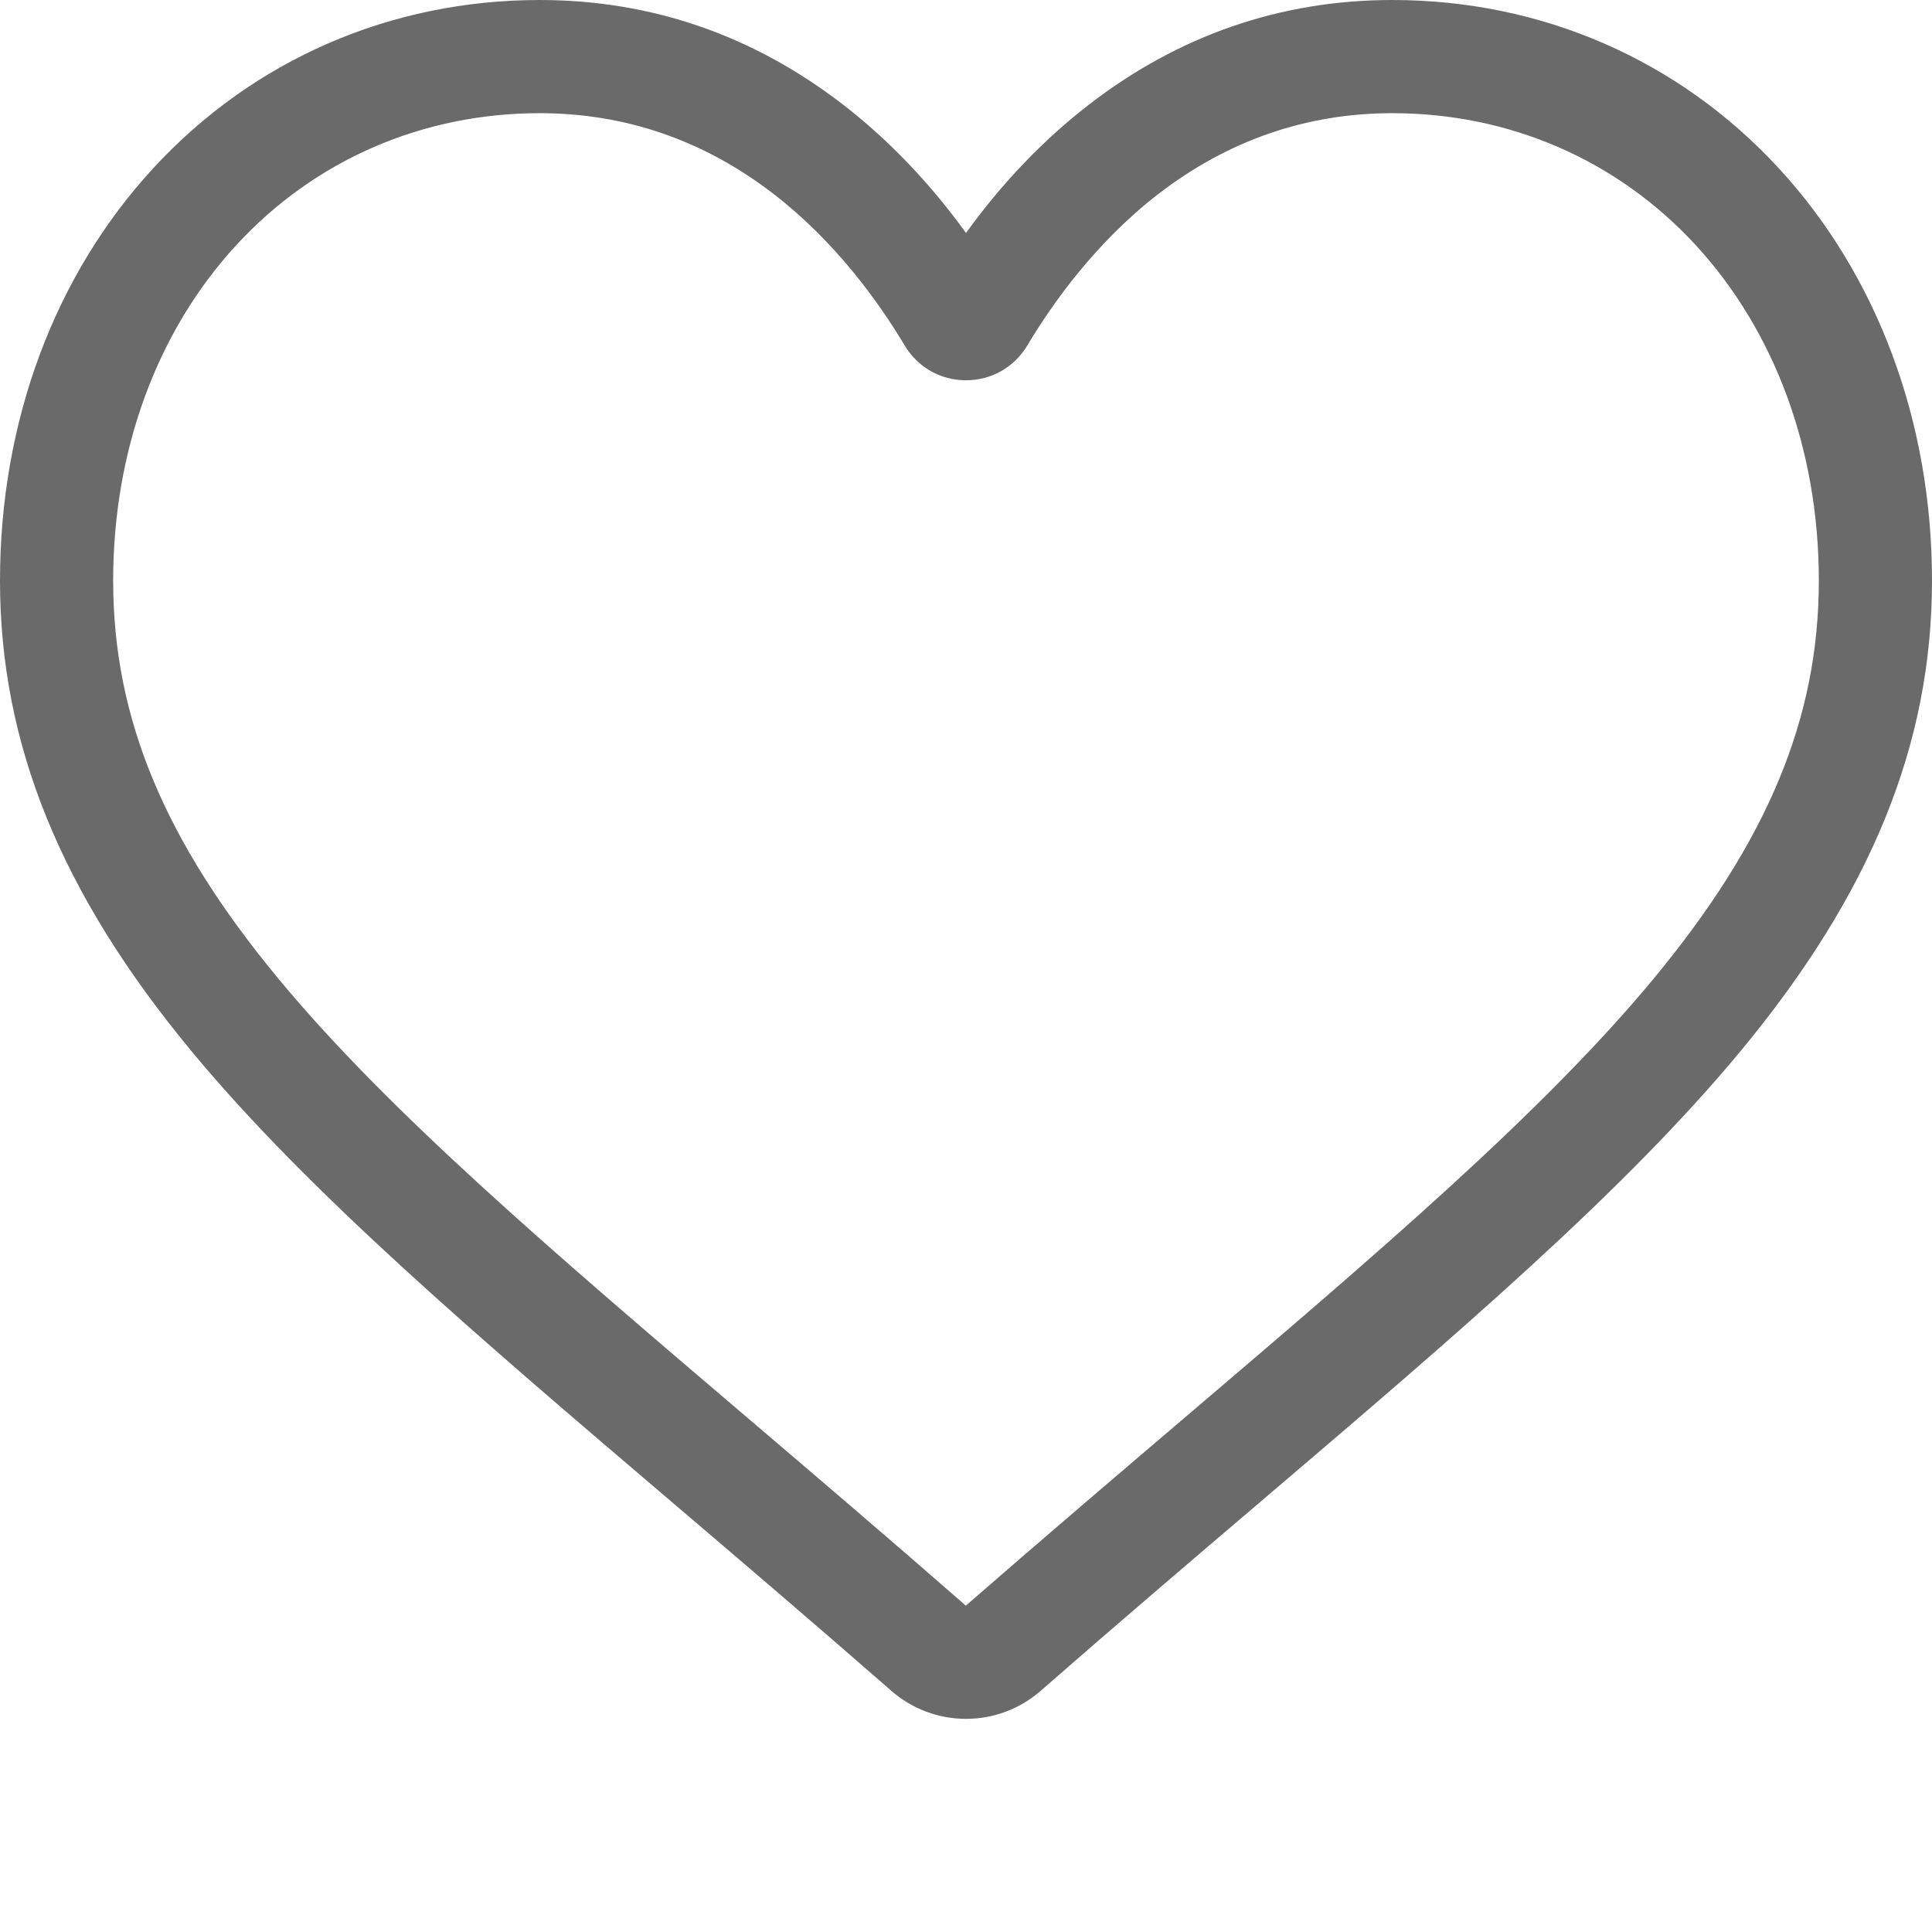
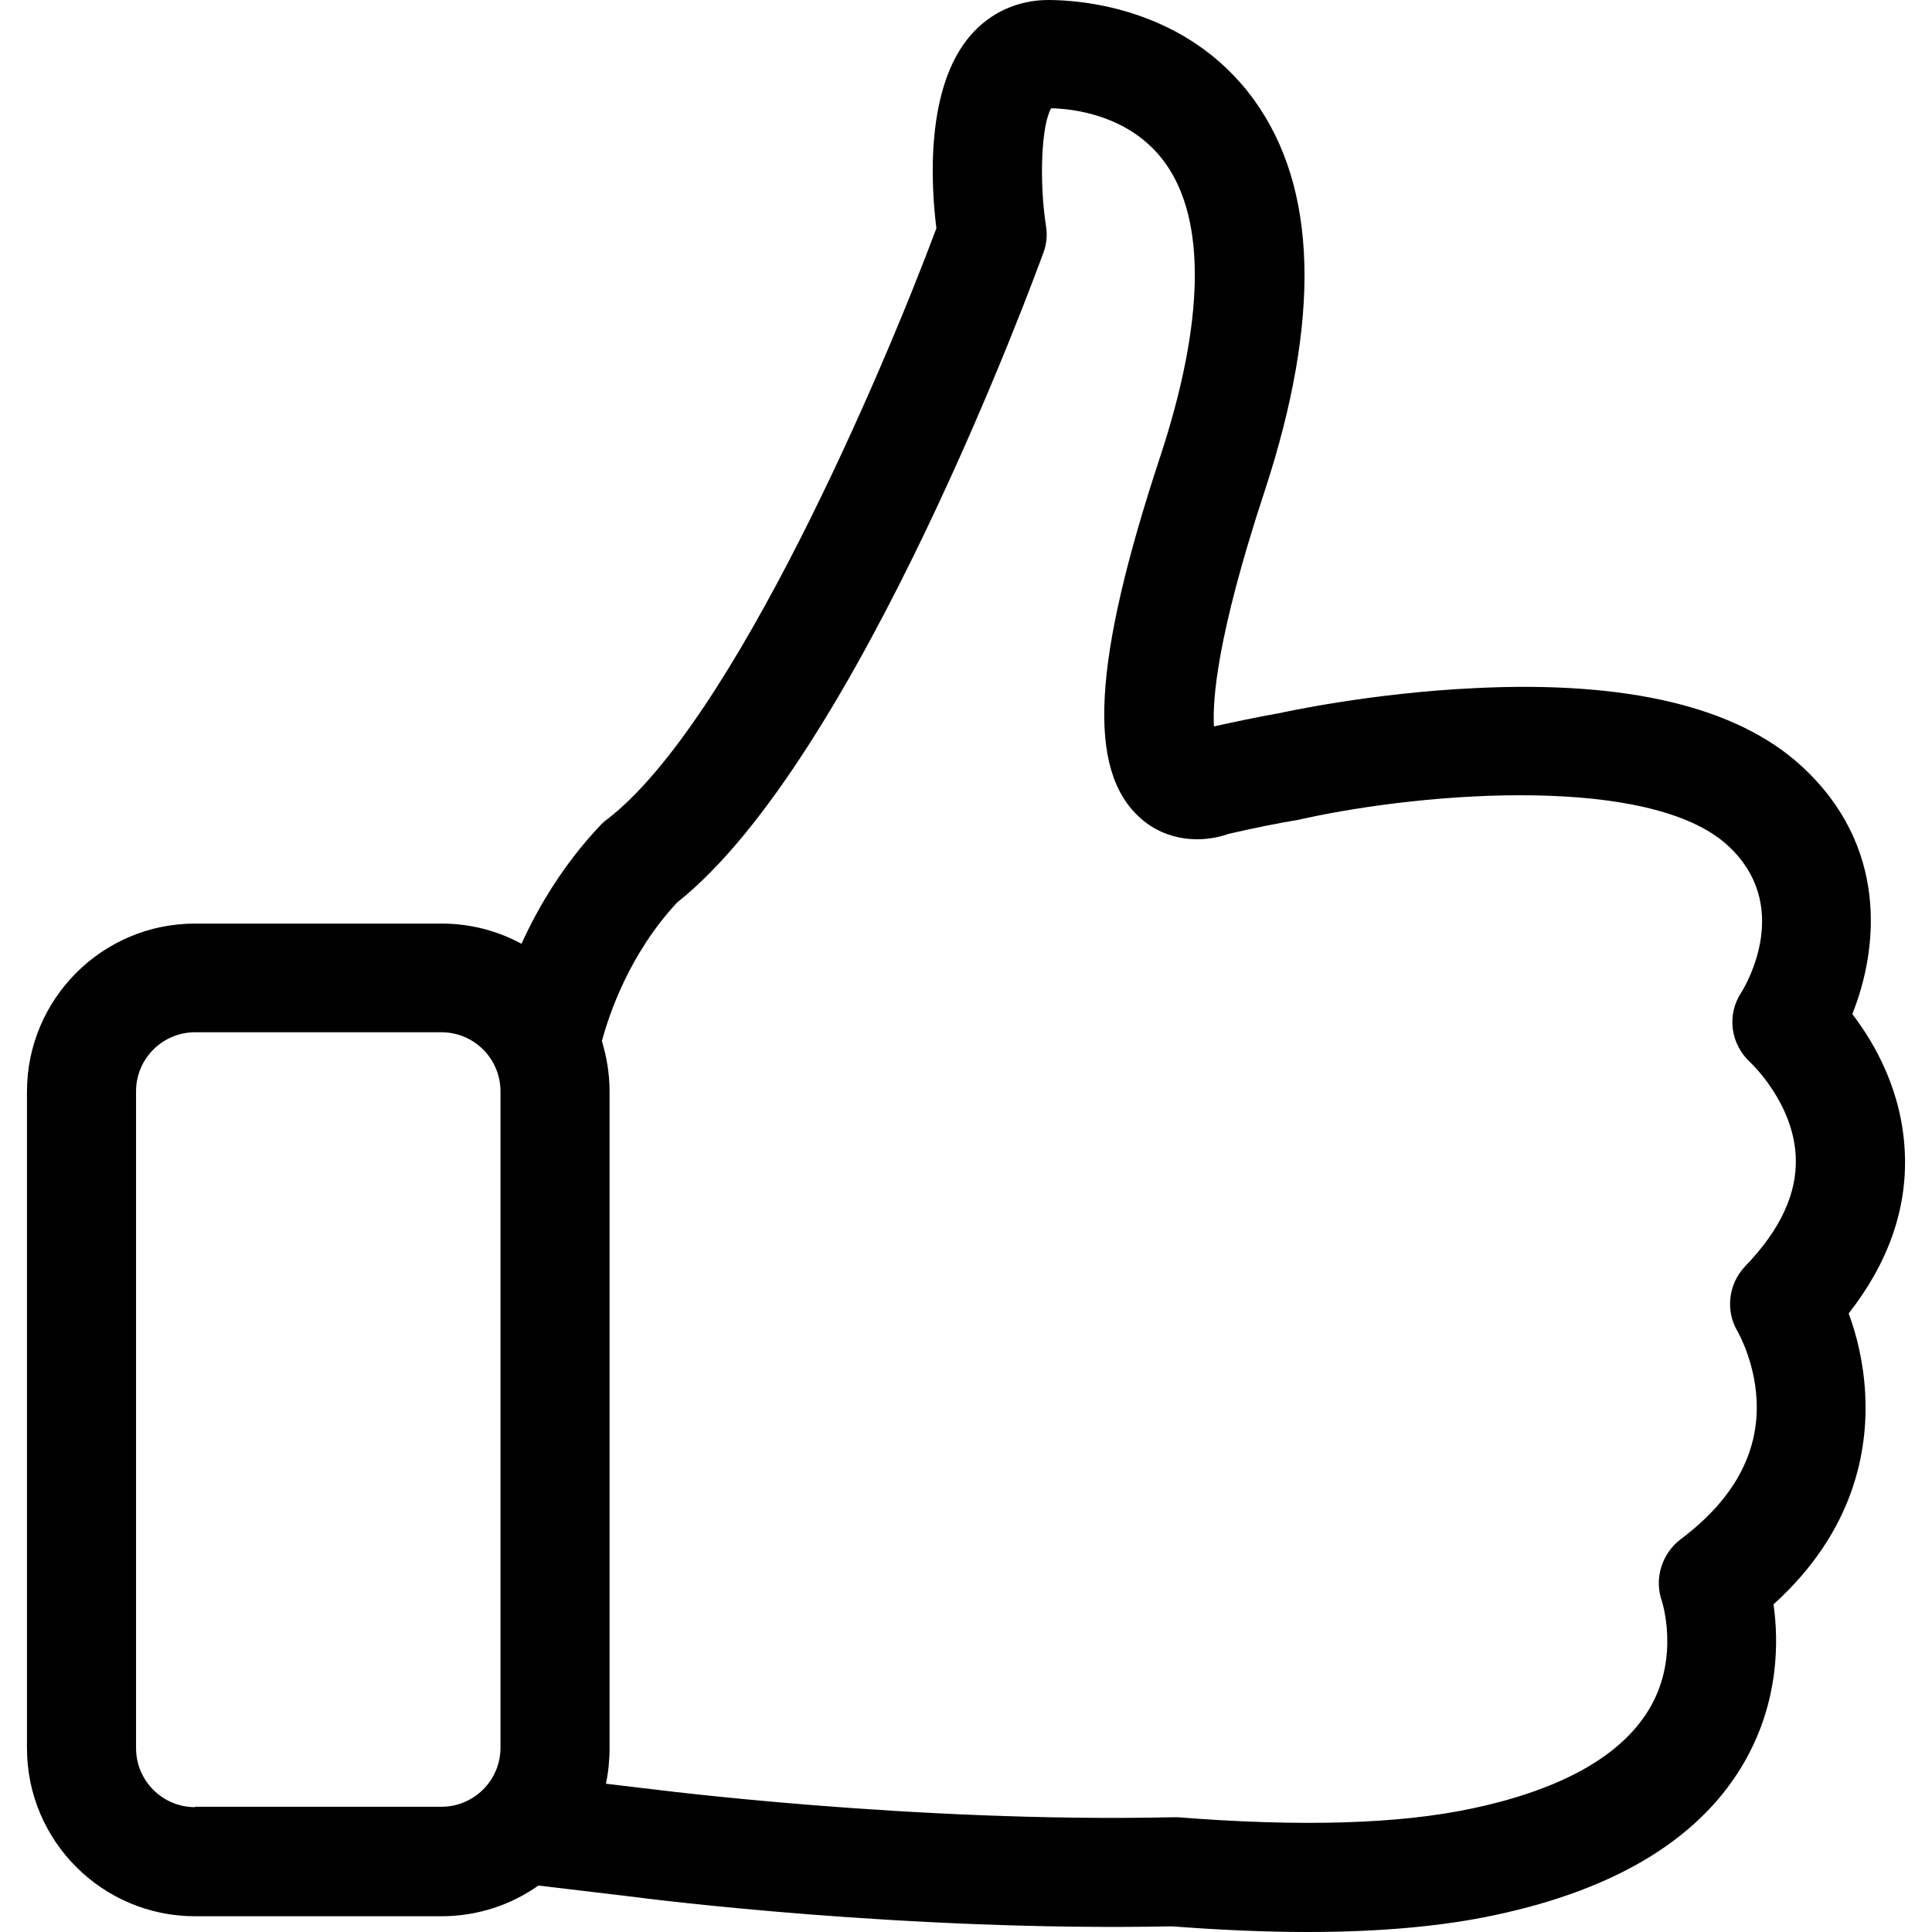
- <svg xmlns="http://www.w3.org/2000/svg" version="1.1" width="512" height="512" x="0" y="0" viewBox="0 0 512.001 512" style="enable-background:new 0 0 512 512" xml:space="preserve" class="">
+ <svg xmlns="http://www.w3.org/2000/svg" version="1.1" width="512" height="512" x="0" y="0" viewBox="0 0 478.2 478.2" style="enable-background:new 0 0 512 512" xml:space="preserve" class="">
  <g>
-     <path d="M256 455.516c-7.29 0-14.316-2.641-19.793-7.438-20.684-18.086-40.625-35.082-58.219-50.074l-.09-.078c-51.582-43.957-96.125-81.918-127.117-119.313C16.137 236.81 0 197.172 0 153.871c0-42.07 14.426-80.883 40.617-109.293C67.121 15.832 103.488 0 143.031 0c29.555 0 56.621 9.344 80.446 27.77C235.5 37.07 246.398 48.453 256 61.73c9.605-13.277 20.5-24.66 32.527-33.96C312.352 9.344 339.418 0 368.973 0c39.539 0 75.91 15.832 102.414 44.578C497.578 72.988 512 111.801 512 153.871c0 43.3-16.133 82.938-50.777 124.738-30.993 37.399-75.532 75.356-127.106 119.309-17.625 15.016-37.597 32.039-58.328 50.168a30.046 30.046 0 0 1-19.789 7.43zM143.031 29.992c-31.066 0-59.605 12.399-80.367 34.914-21.07 22.856-32.676 54.45-32.676 88.965 0 36.418 13.535 68.988 43.883 105.606 29.332 35.394 72.961 72.574 123.477 115.625l.093.078c17.66 15.05 37.68 32.113 58.516 50.332 20.961-18.254 41.012-35.344 58.707-50.418 50.512-43.051 94.137-80.223 123.469-115.617 30.344-36.618 43.879-69.188 43.879-105.606 0-34.516-11.606-66.11-32.676-88.965-20.758-22.515-49.3-34.914-80.363-34.914-22.758 0-43.653 7.235-62.102 21.5-16.441 12.719-27.894 28.797-34.61 40.047-3.452 5.785-9.53 9.238-16.261 9.238s-12.809-3.453-16.262-9.238c-6.71-11.25-18.164-27.328-34.61-40.047-18.448-14.265-39.343-21.5-62.097-21.5zm0 0" fill="#6a6a6a" data-original="#000000" class="" />
+     <path d="M457.575 325.1c9.8-12.5 14.5-25.9 13.9-39.7-.6-15.2-7.4-27.1-13-34.4 6.5-16.2 9-41.7-12.7-61.5-15.9-14.5-42.9-21-80.3-19.2-26.3 1.2-48.3 6.1-49.2 6.3h-.1c-5 .9-10.3 2-15.7 3.2-.4-6.4.7-22.3 12.5-58.1 14-42.6 13.2-75.2-2.6-97-16.6-22.9-43.1-24.7-50.9-24.7-7.5 0-14.4 3.1-19.3 8.8-11.1 12.9-9.8 36.7-8.4 47.7-13.2 35.4-50.2 122.2-81.5 146.3-.6.4-1.1.9-1.6 1.4-9.2 9.7-15.4 20.2-19.6 29.4-5.9-3.2-12.6-5-19.8-5h-61c-23 0-41.6 18.7-41.6 41.6v162.5c0 23 18.7 41.6 41.6 41.6h61c8.9 0 17.2-2.8 24-7.6l23.5 2.8c3.6.5 67.6 8.6 133.3 7.3 11.9.9 23.1 1.4 33.5 1.4 17.9 0 33.5-1.4 46.5-4.2 30.6-6.5 51.5-19.5 62.1-38.6 8.1-14.6 8.1-29.1 6.8-38.3 19.9-18 23.4-37.9 22.7-51.9-.4-8.1-2.2-15-4.1-20.1zm-409.3 122.2c-8.1 0-14.6-6.6-14.6-14.6V270.1c0-8.1 6.6-14.6 14.6-14.6h61c8.1 0 14.6 6.6 14.6 14.6v162.5c0 8.1-6.6 14.6-14.6 14.6h-61v.1zm383.7-133.9c-4.2 4.4-5 11.1-1.8 16.3 0 .1 4.1 7.1 4.6 16.7.7 13.1-5.6 24.7-18.8 34.6-4.7 3.6-6.6 9.8-4.6 15.4 0 .1 4.3 13.3-2.7 25.8-6.7 12-21.6 20.6-44.2 25.4-18.1 3.9-42.7 4.6-72.9 2.2h-1.4c-64.3 1.4-129.3-7-130-7.1h-.1l-10.1-1.2c.6-2.8.9-5.8.9-8.8V270.1c0-4.3-.7-8.5-1.9-12.4 1.8-6.7 6.8-21.6 18.6-34.3 44.9-35.6 88.8-155.7 90.7-160.9.8-2.1 1-4.4.6-6.7-1.7-11.2-1.1-24.9 1.3-29 5.3.1 19.6 1.6 28.2 13.5 10.2 14.1 9.8 39.3-1.2 72.7-16.8 50.9-18.2 77.7-4.9 89.5 6.6 5.9 15.4 6.2 21.8 3.9 6.1-1.4 11.9-2.6 17.4-3.5.4-.1.9-.2 1.3-.3 30.7-6.7 85.7-10.8 104.8 6.6 16.2 14.8 4.7 34.4 3.4 36.5-3.7 5.6-2.6 12.9 2.4 17.4.1.1 10.6 10 11.1 23.3.4 8.9-3.8 18-12.5 27z" fill="#000000" data-original="#000000" />
  </g>
</svg>
